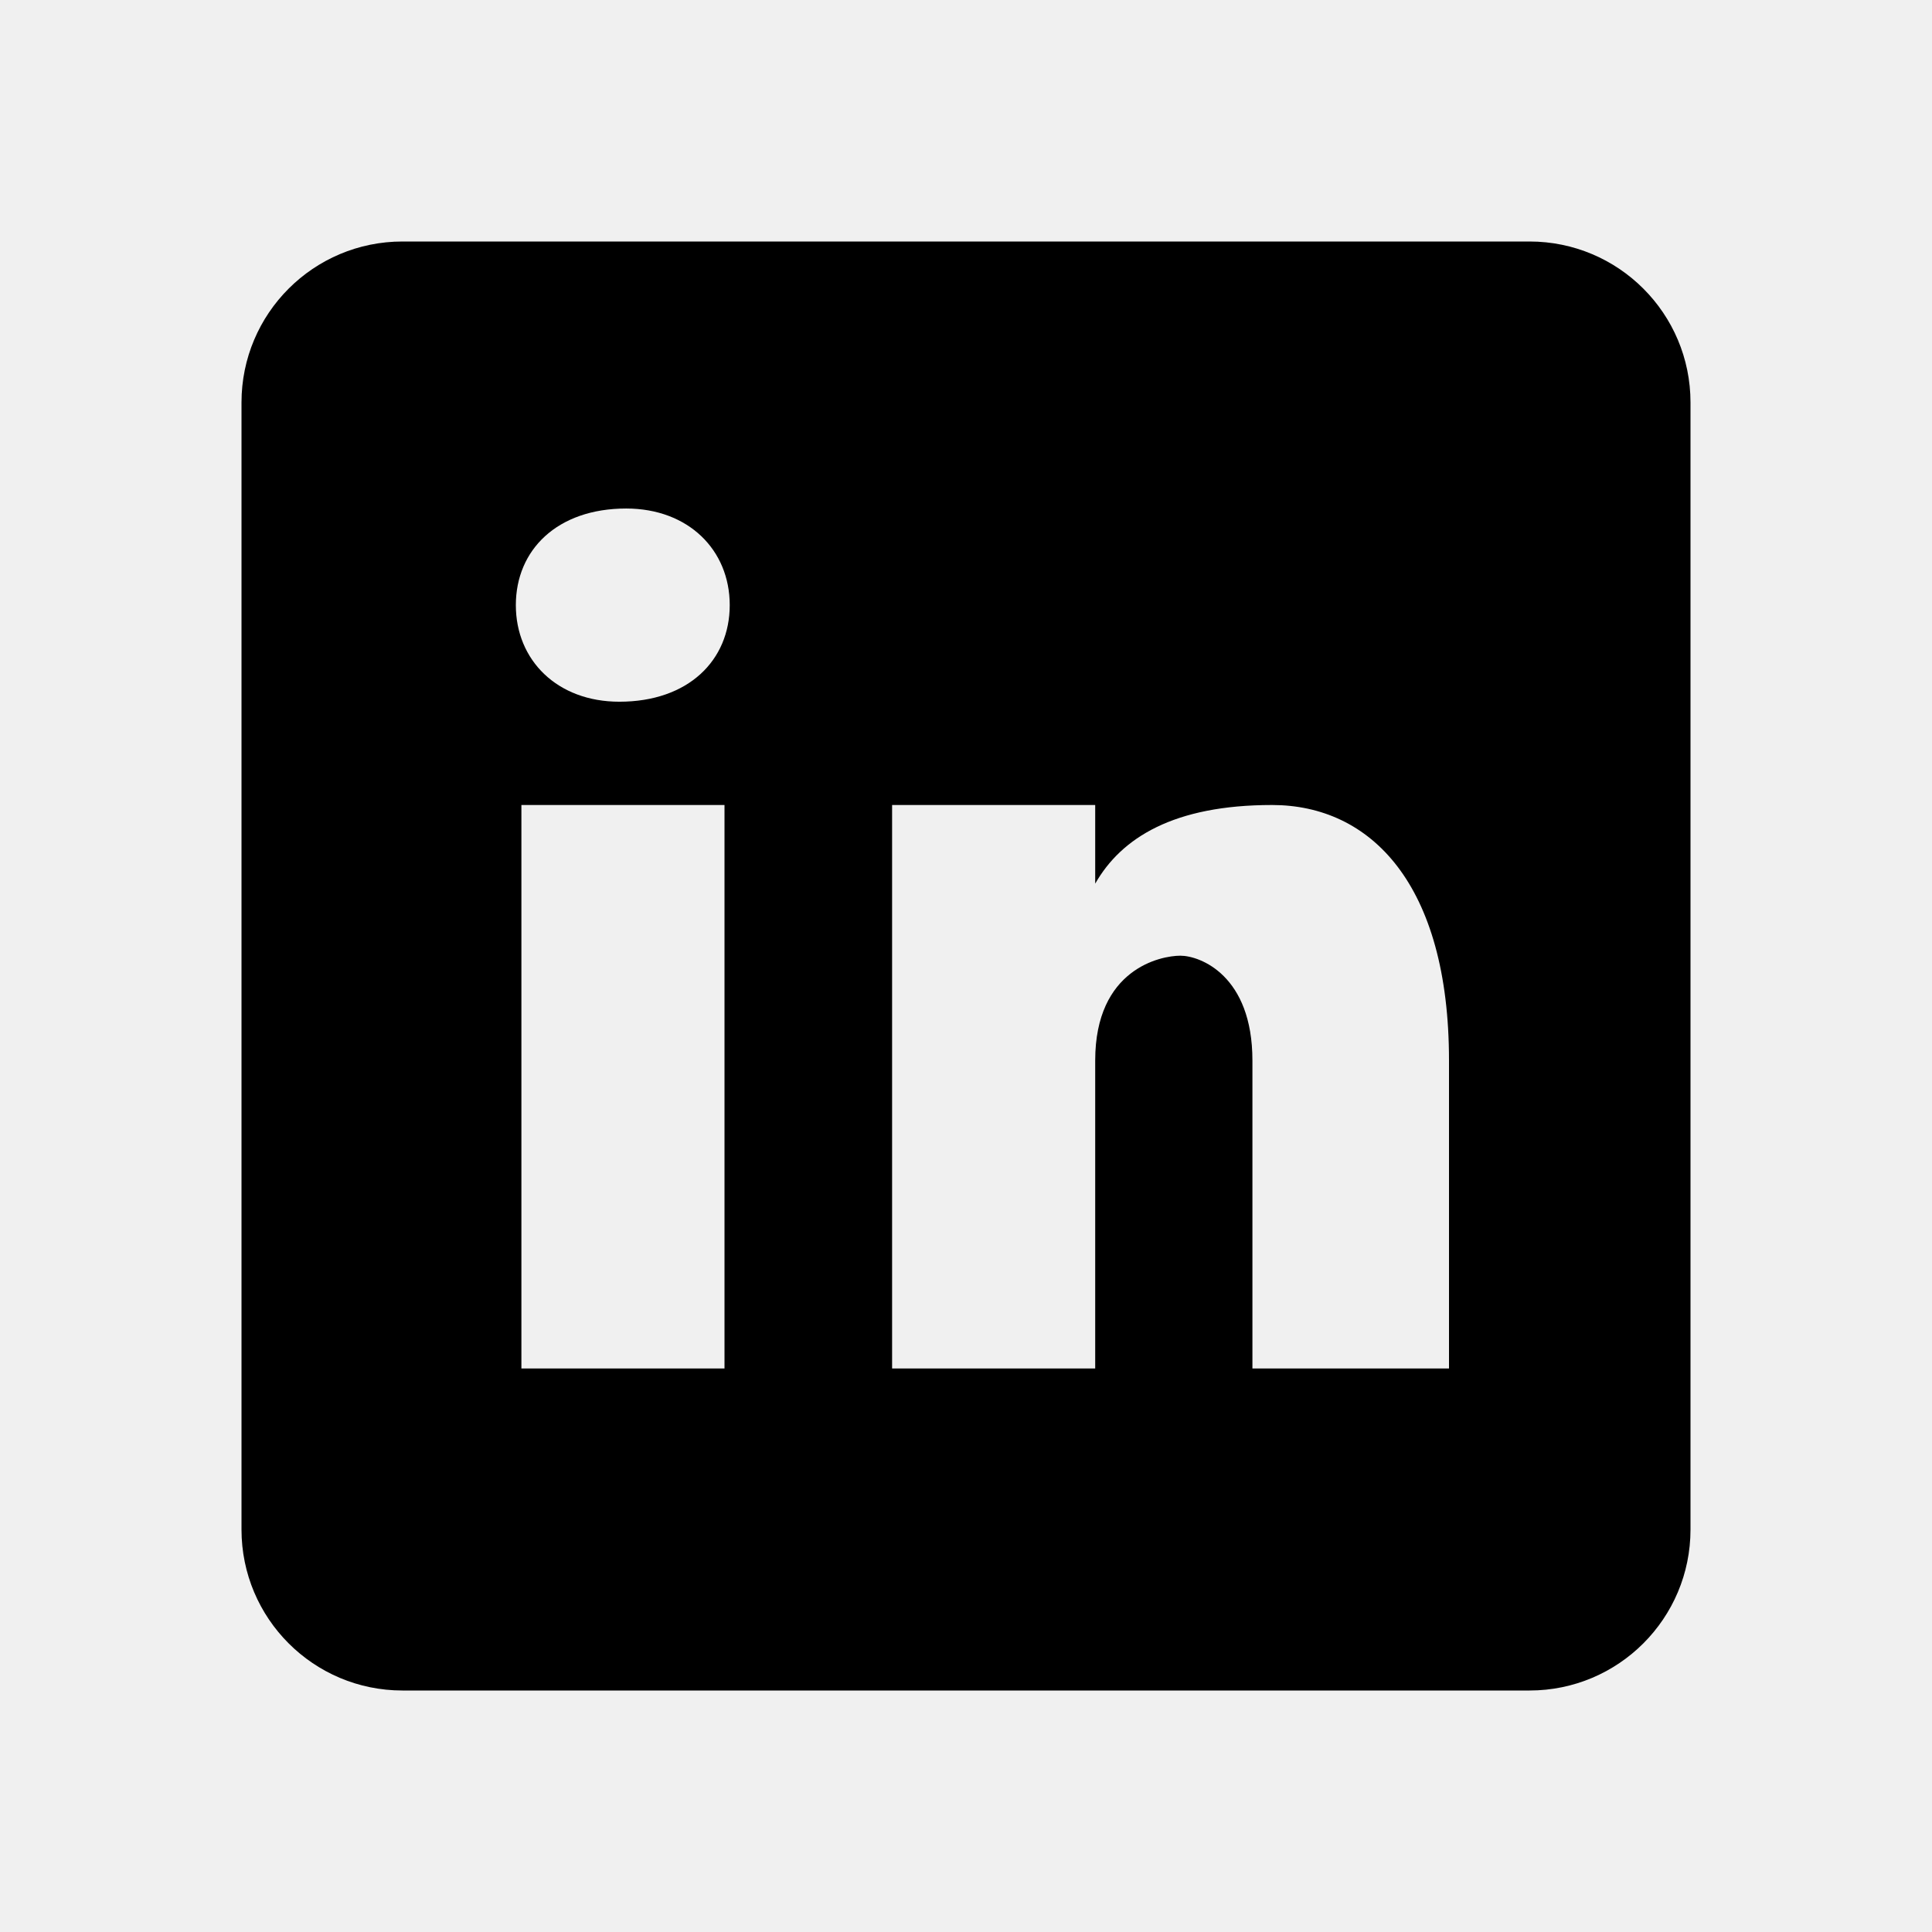
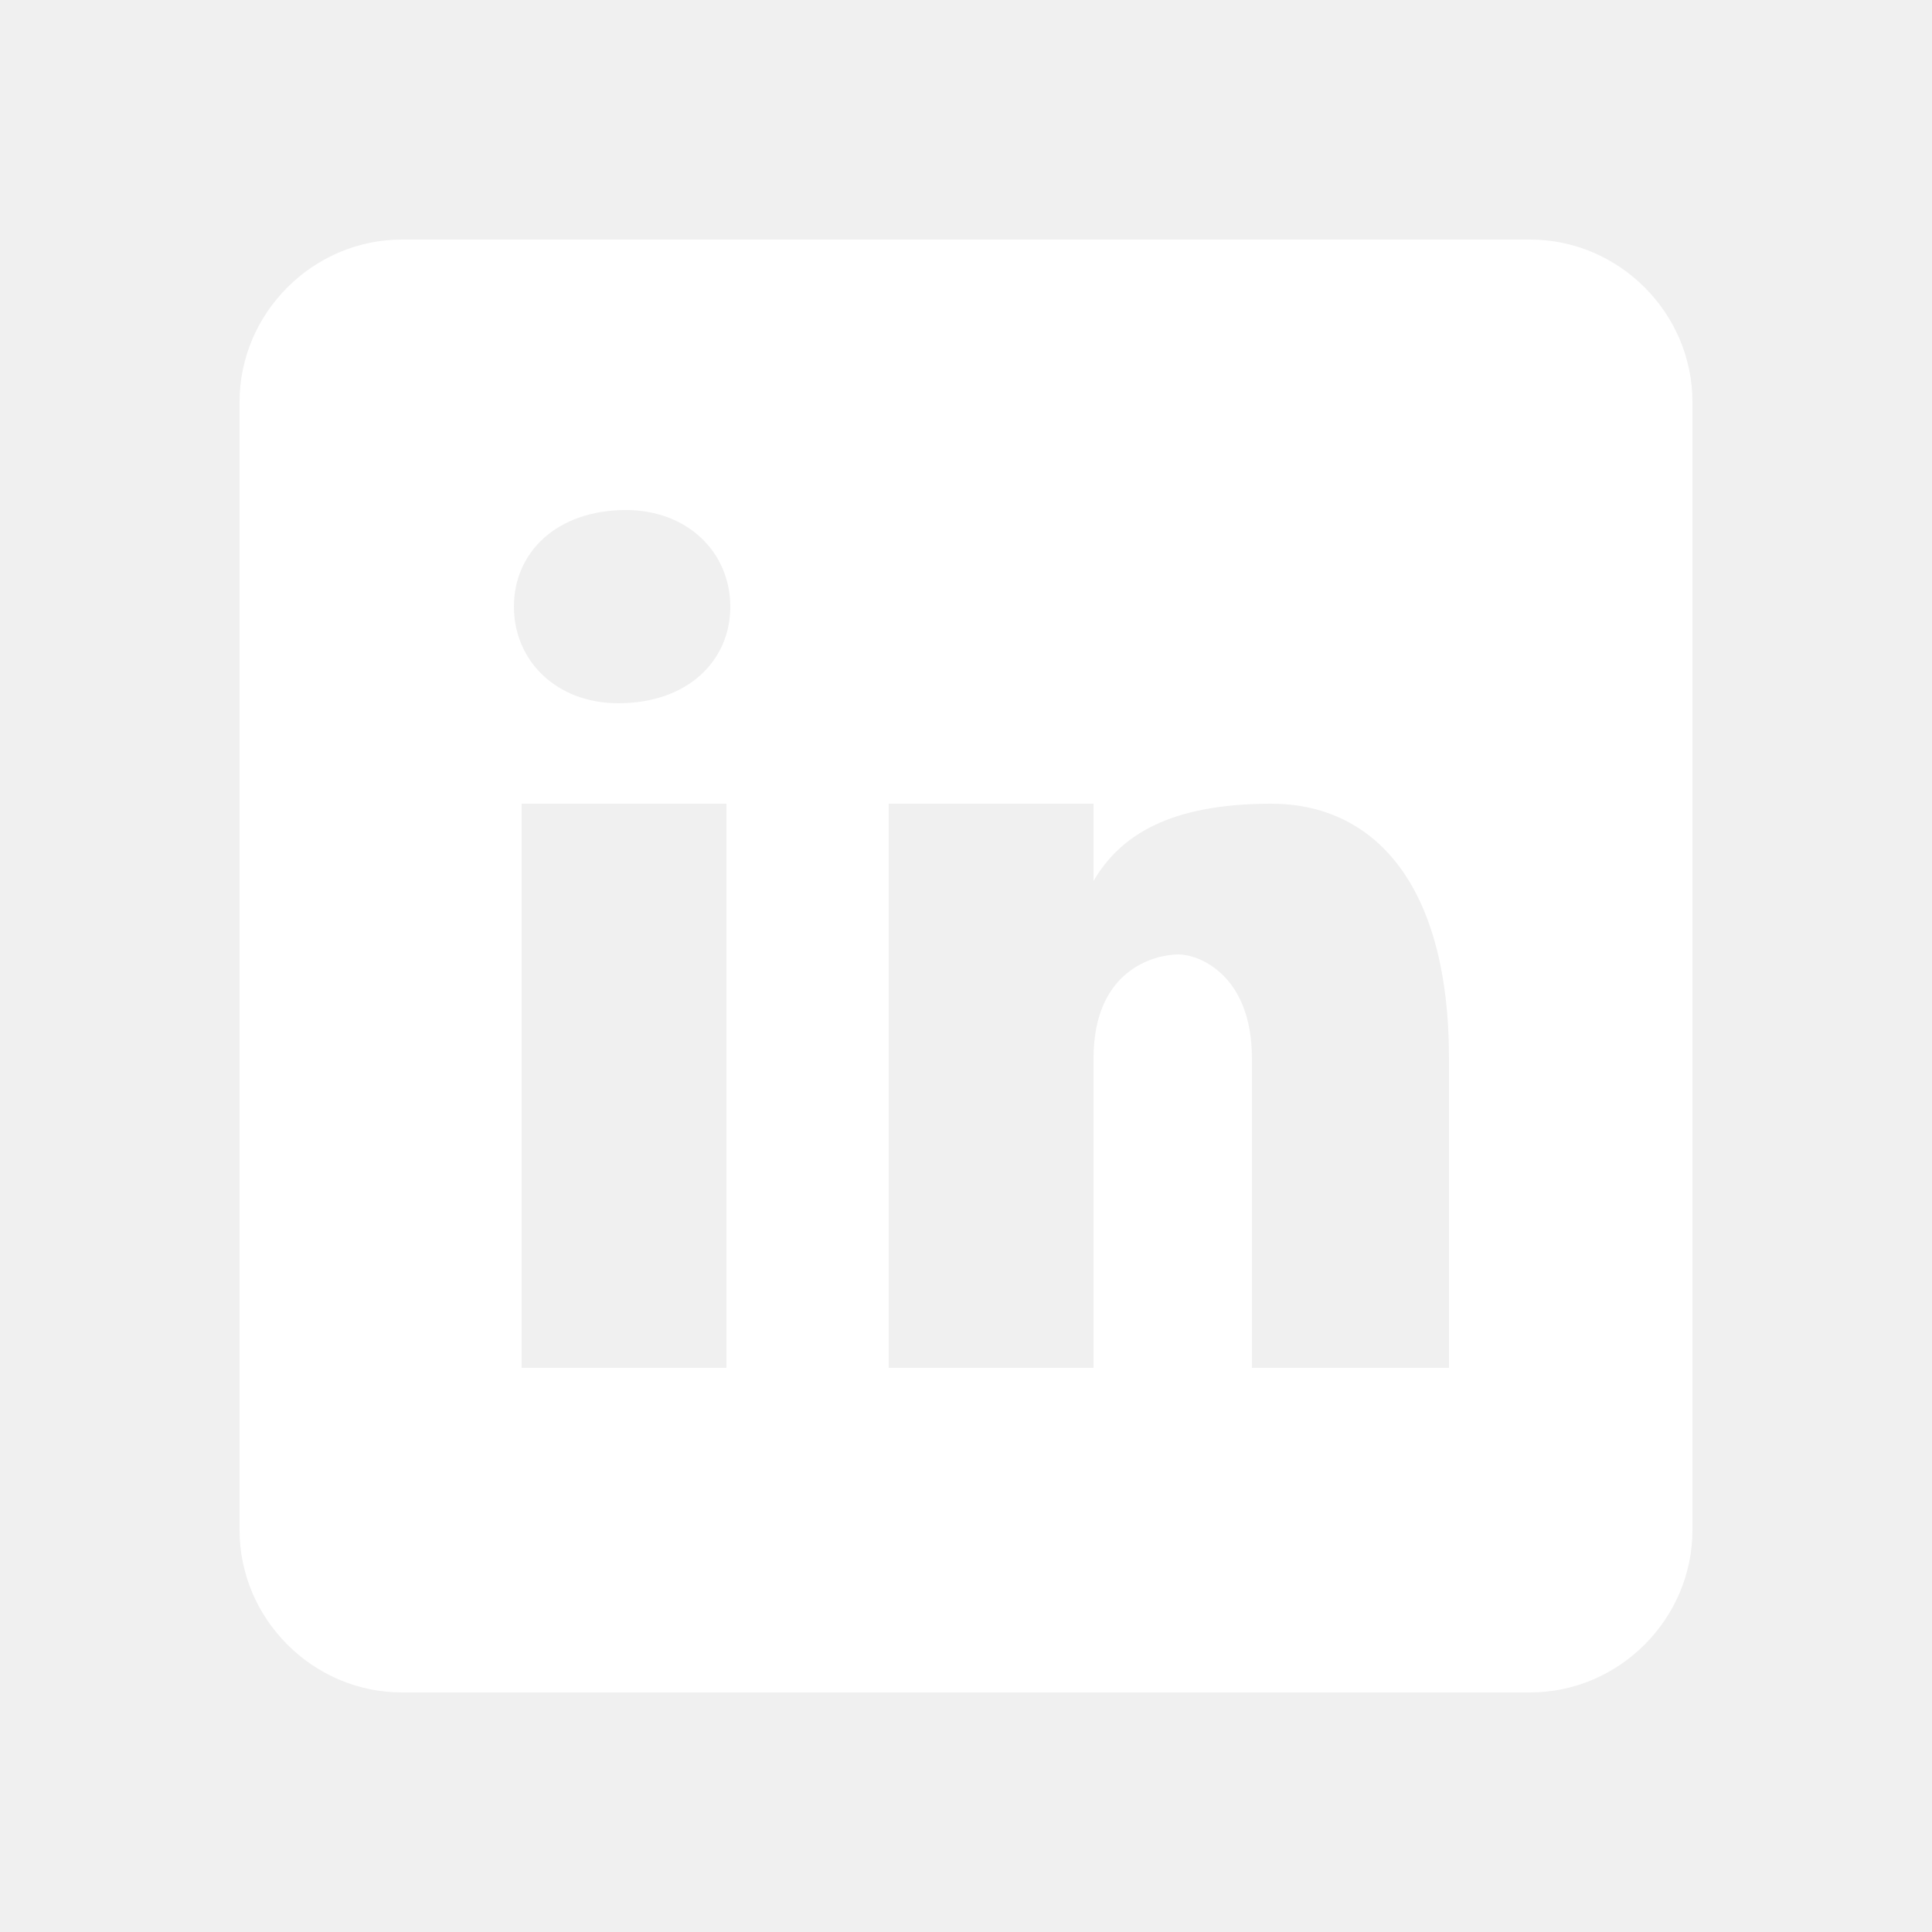
- <svg xmlns="http://www.w3.org/2000/svg" viewBox="0 0 24 24" width="50px" height="50px">
-   <path d="M19,3H5C3.895,3,3,3.895,3,5v14c0,1.105,0.895,2,2,2h14c1.105,0,2-0.895,2-2V5C21,3.895,20.105,3,19,3z M9,17H6.477v-7H9 V17z M7.694,8.717c-0.771,0-1.286-0.514-1.286-1.2s0.514-1.2,1.371-1.2c0.771,0,1.286,0.514,1.286,1.2S8.551,8.717,7.694,8.717z M18,17h-2.442v-3.826c0-1.058-0.651-1.302-0.895-1.302s-1.058,0.163-1.058,1.302c0,0.163,0,3.826,0,3.826h-2.523v-7h2.523v0.977 C13.93,10.407,14.581,10,15.802,10C17.023,10,18,10.977,18,13.174V17z" />
+ <svg xmlns="http://www.w3.org/2000/svg" version="1.1" id="Layer_1" x="0px" y="0px" viewBox="0 0 50 50" style="enable-background:new 0 0 50 50;" xml:space="preserve">
+   <style type="text/css">
+ 	.st0{fill:#FFFFFF;}
+ </style>
+   <path class="st0" d="M39.6,6.2H10.4c-2.3,0-4.2,1.9-4.2,4.2v29.2c0,2.3,1.9,4.2,4.2,4.2h29.2c2.3,0,4.2-1.9,4.2-4.2V10.4  C43.8,8.1,41.9,6.2,39.6,6.2z M18.8,35.4h-5.3V20.8h5.3V35.4z M16,18.2c-1.6,0-2.7-1.1-2.7-2.5s1.1-2.5,2.9-2.5  c1.6,0,2.7,1.1,2.7,2.5S17.8,18.2,16,18.2z M37.5,35.4h-5.1v-8c0-2.2-1.4-2.7-1.9-2.7c-0.5,0-2.2,0.3-2.2,2.7c0,0.3,0,8,0,8h-5.3  V20.8h5.3v2c0.7-1.2,2-2,4.6-2s4.6,2,4.6,6.6V35.4z" />
</svg>
